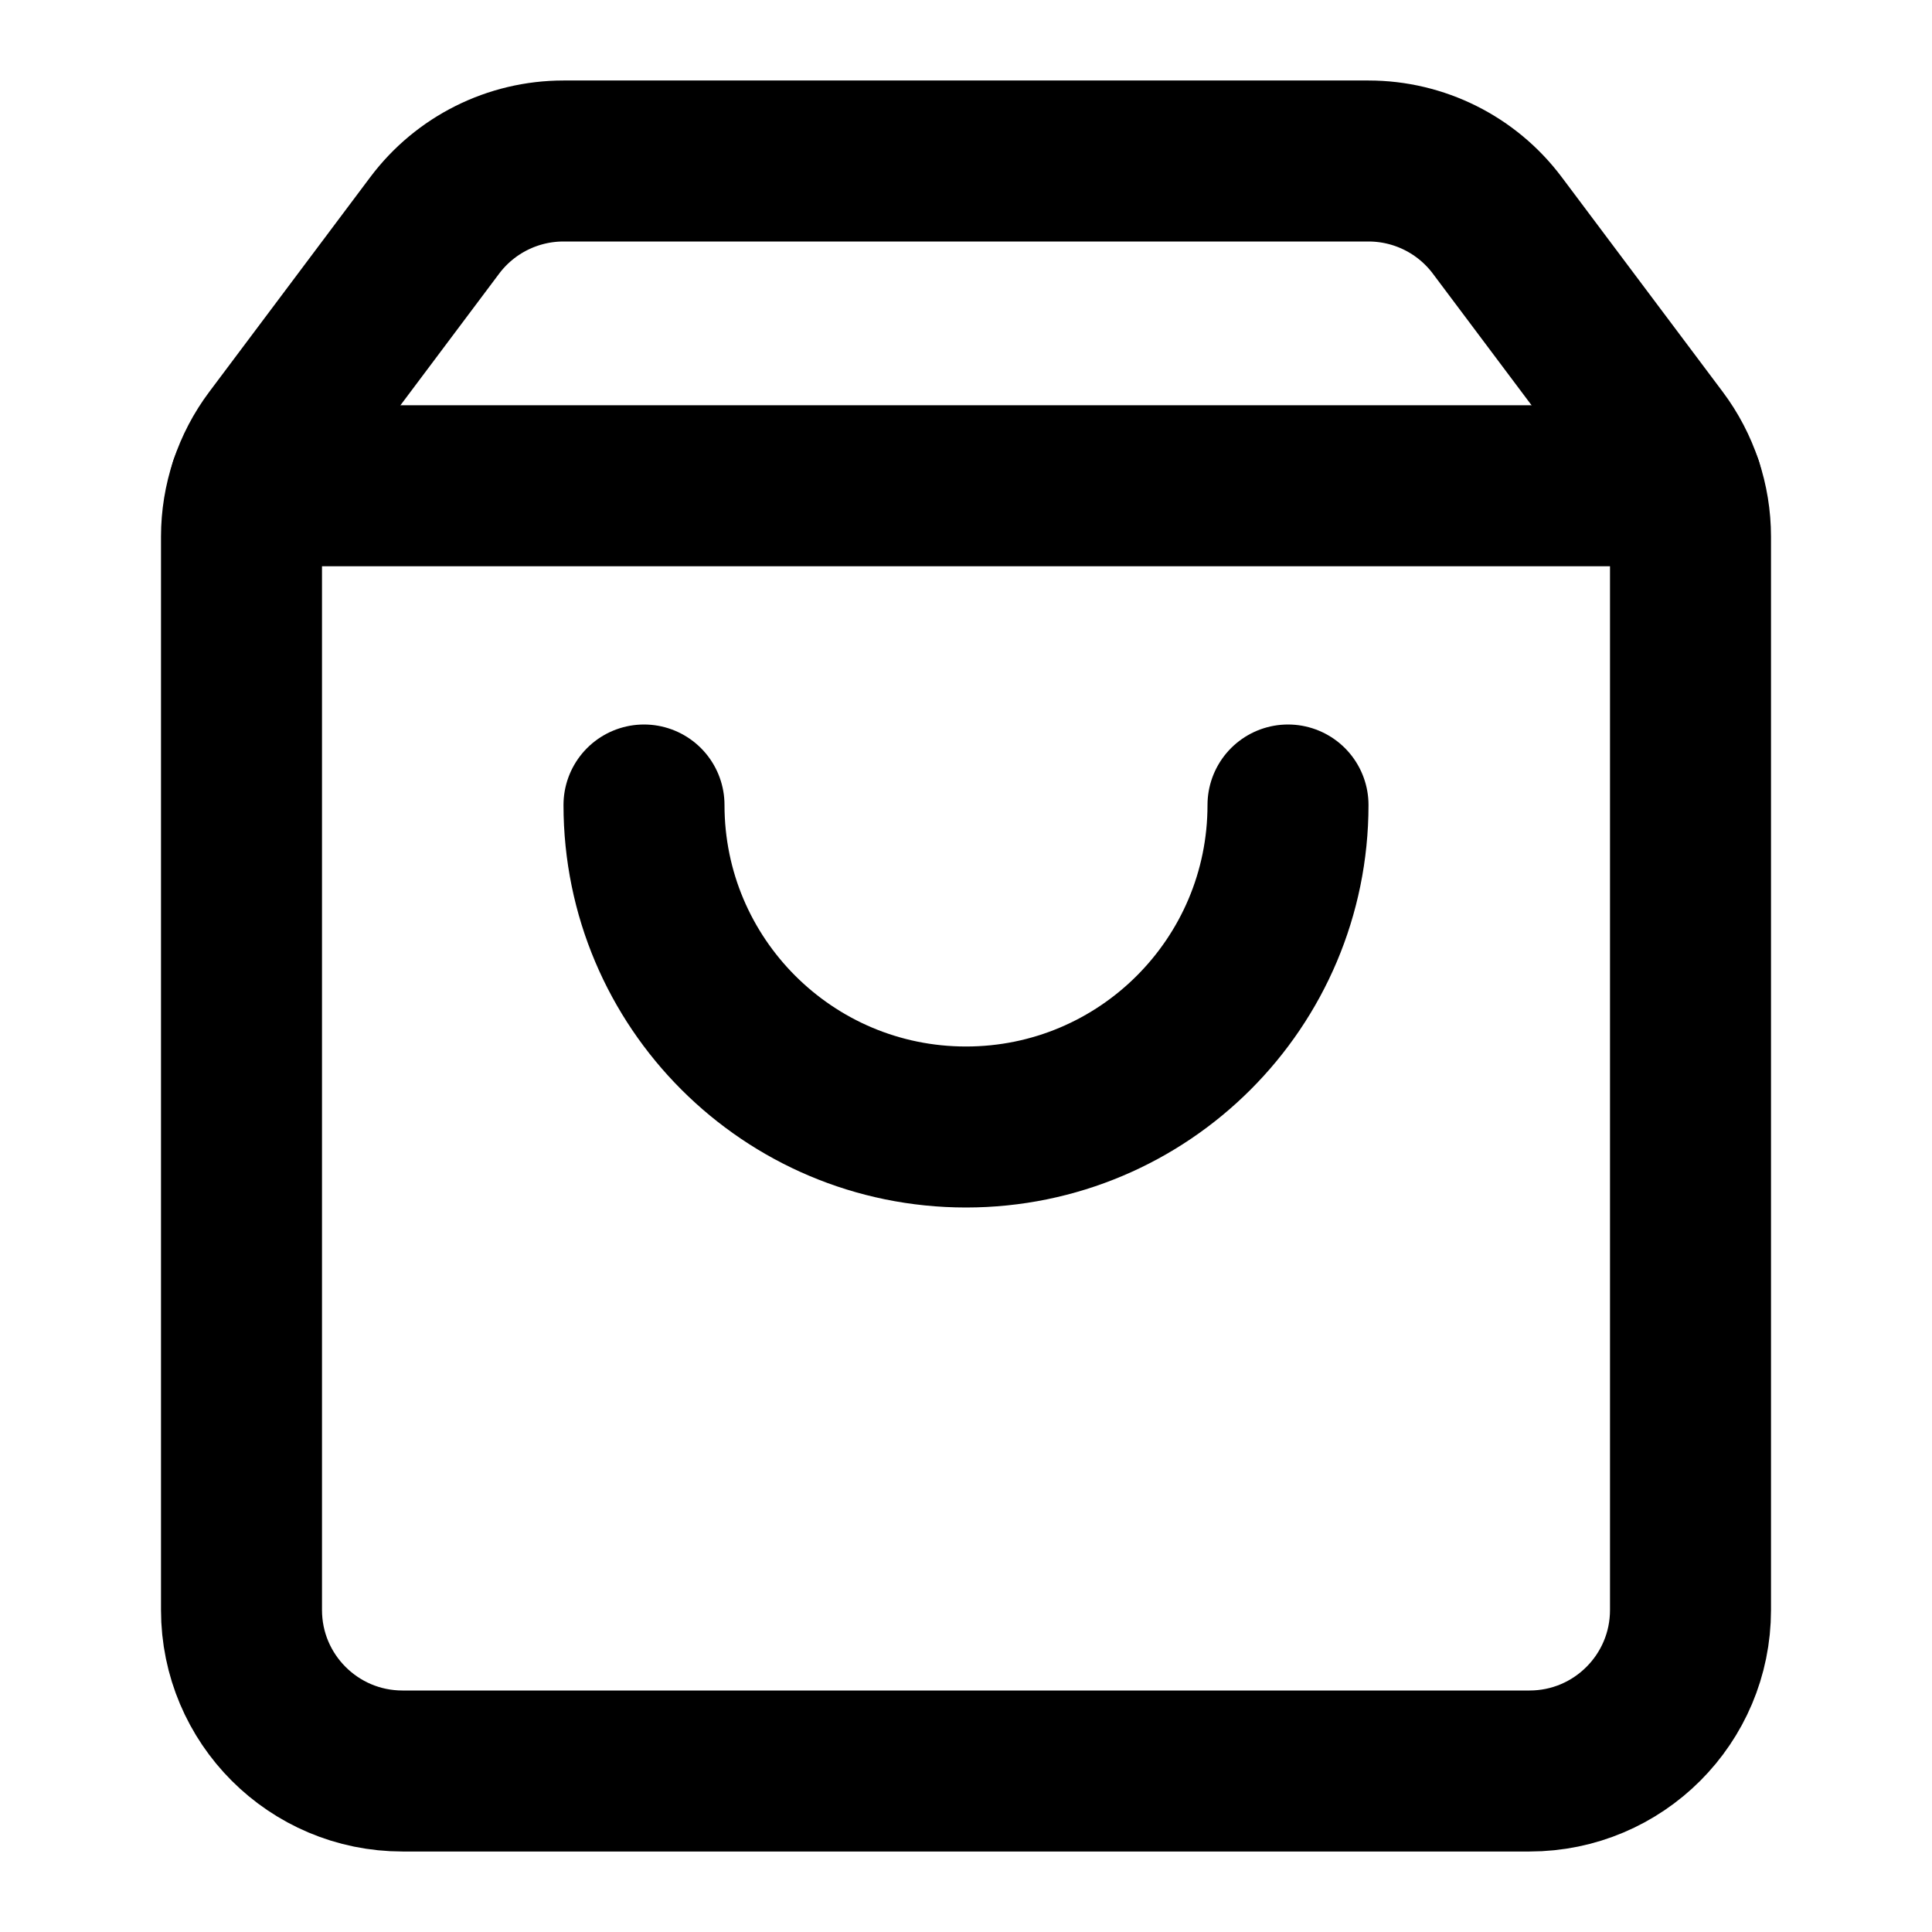
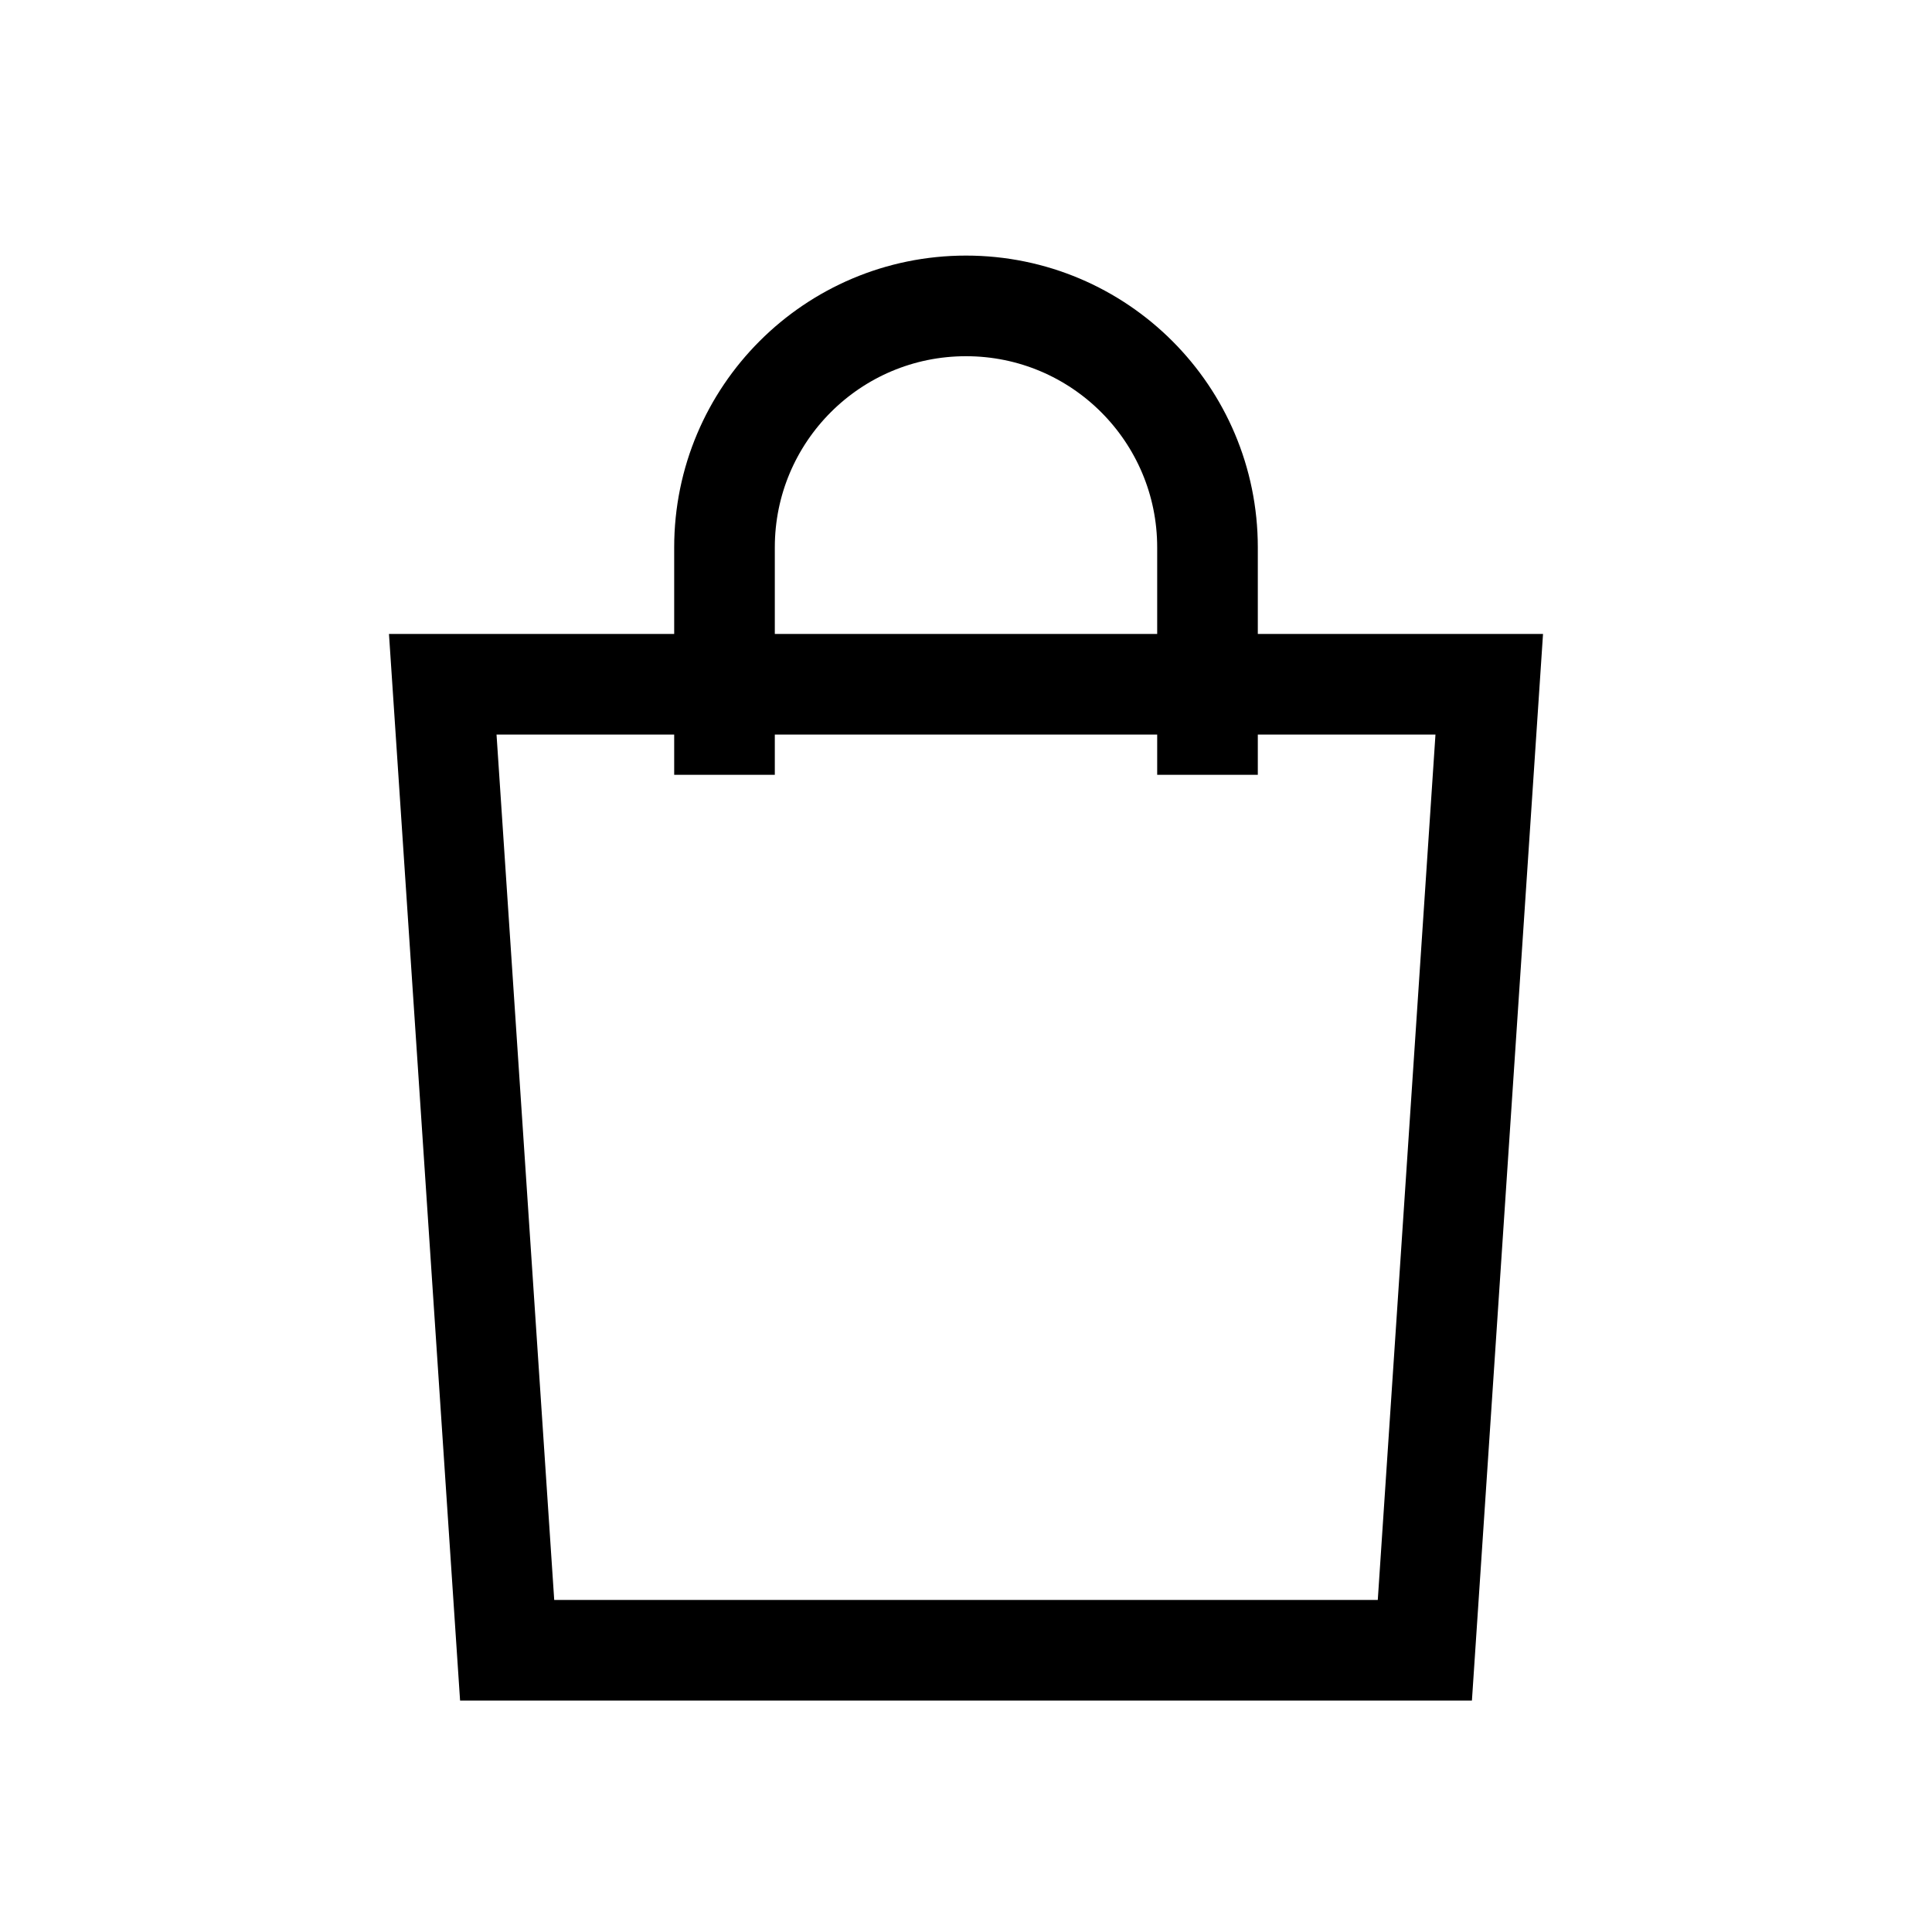
- <svg xmlns="http://www.w3.org/2000/svg" class="lucide lucide-shopping-bag" width="24" height="24" viewBox="0 0 24 24" fill="none" stroke="currentColor" stroke-width="2" stroke-linecap="round" stroke-linejoin="round">
-   <path d="M16 10a4 4 0 0 1-8 0" />
-   <path d="M3.103 6.034h17.794" />
-   <path d="M3.4 5.467a2 2 0 0 0-.4 1.2V20a2 2 0 0 0 2 2h14a2 2 0 0 0 2-2V6.667a2 2 0 0 0-.4-1.2l-2-2.667A2 2 0 0 0 17 2H7a2 2 0 0 0-1.6.8z" />
+ <svg xmlns="http://www.w3.org/2000/svg" width="24" height="24" viewBox="0 0 24 24" fill="none" stroke="currentColor" stroke-width="1.25" stroke-linecap="square" stroke-linejoin="miter">
+   <path d="M5.5 8.5h13l-.8 12h-11.4l-.8-12Z" />
+   <path d="M9 9V6.8a3 3 0 0 1 6 0V9" />
</svg>
